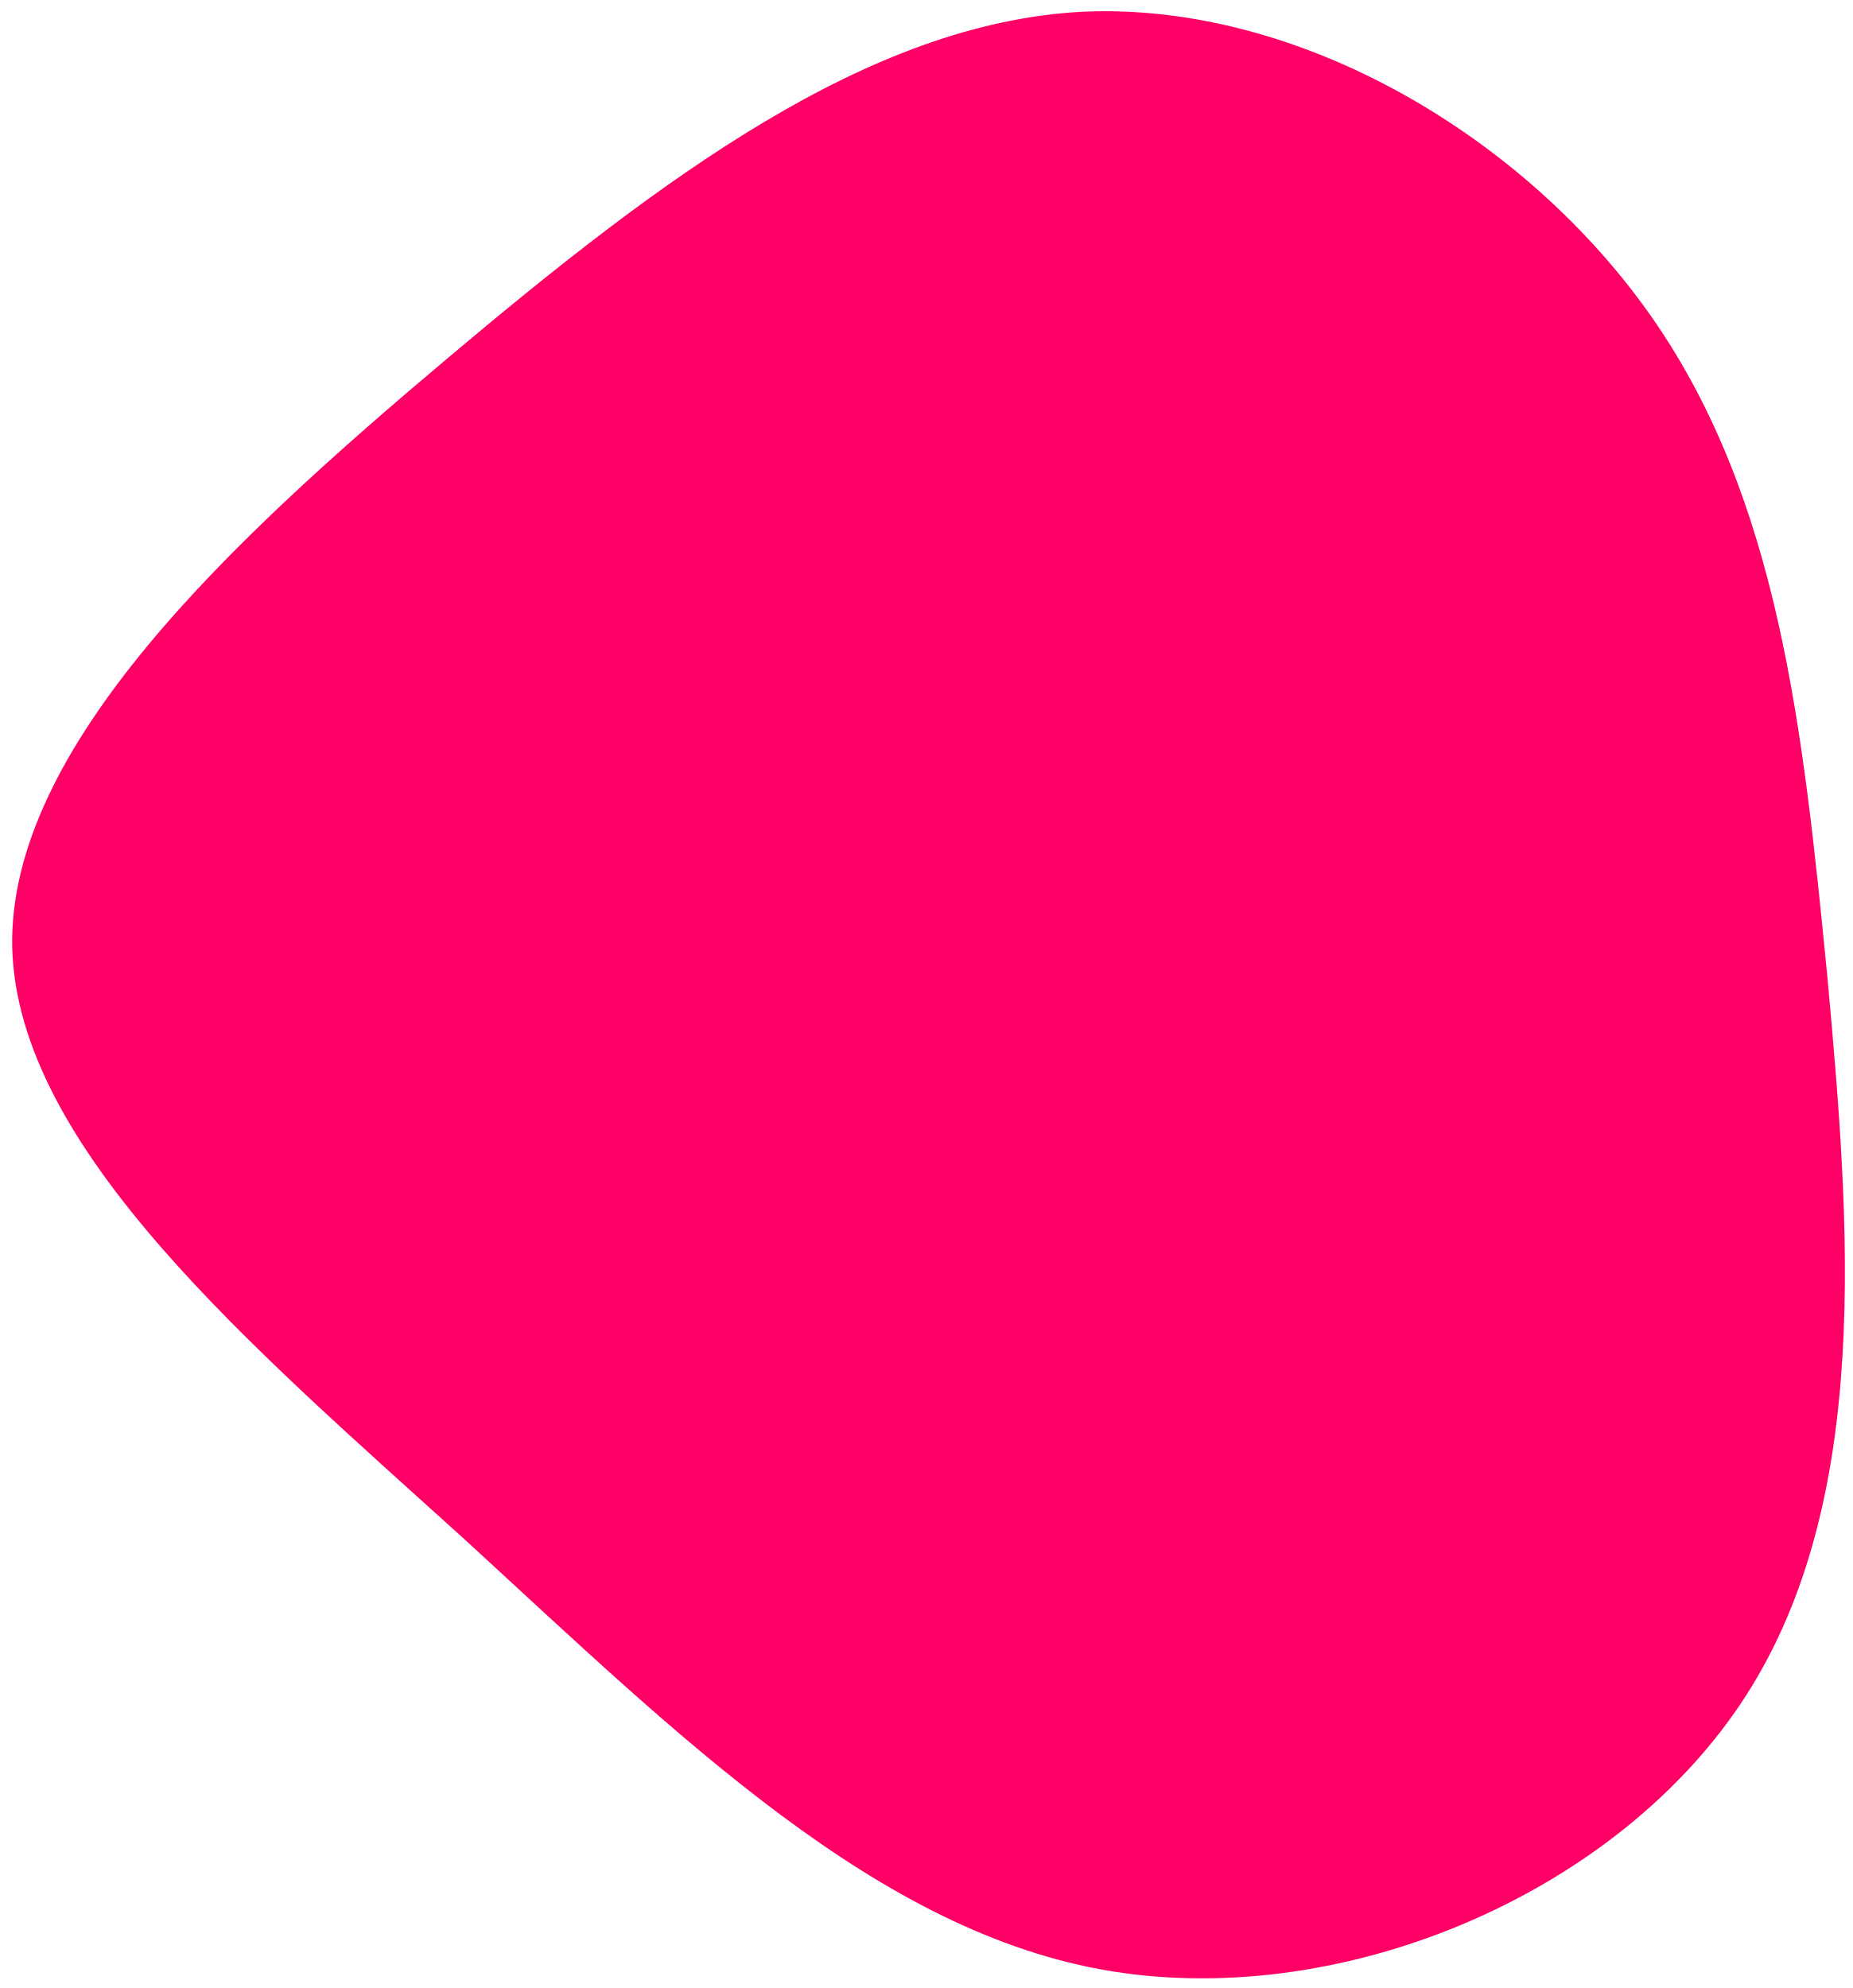
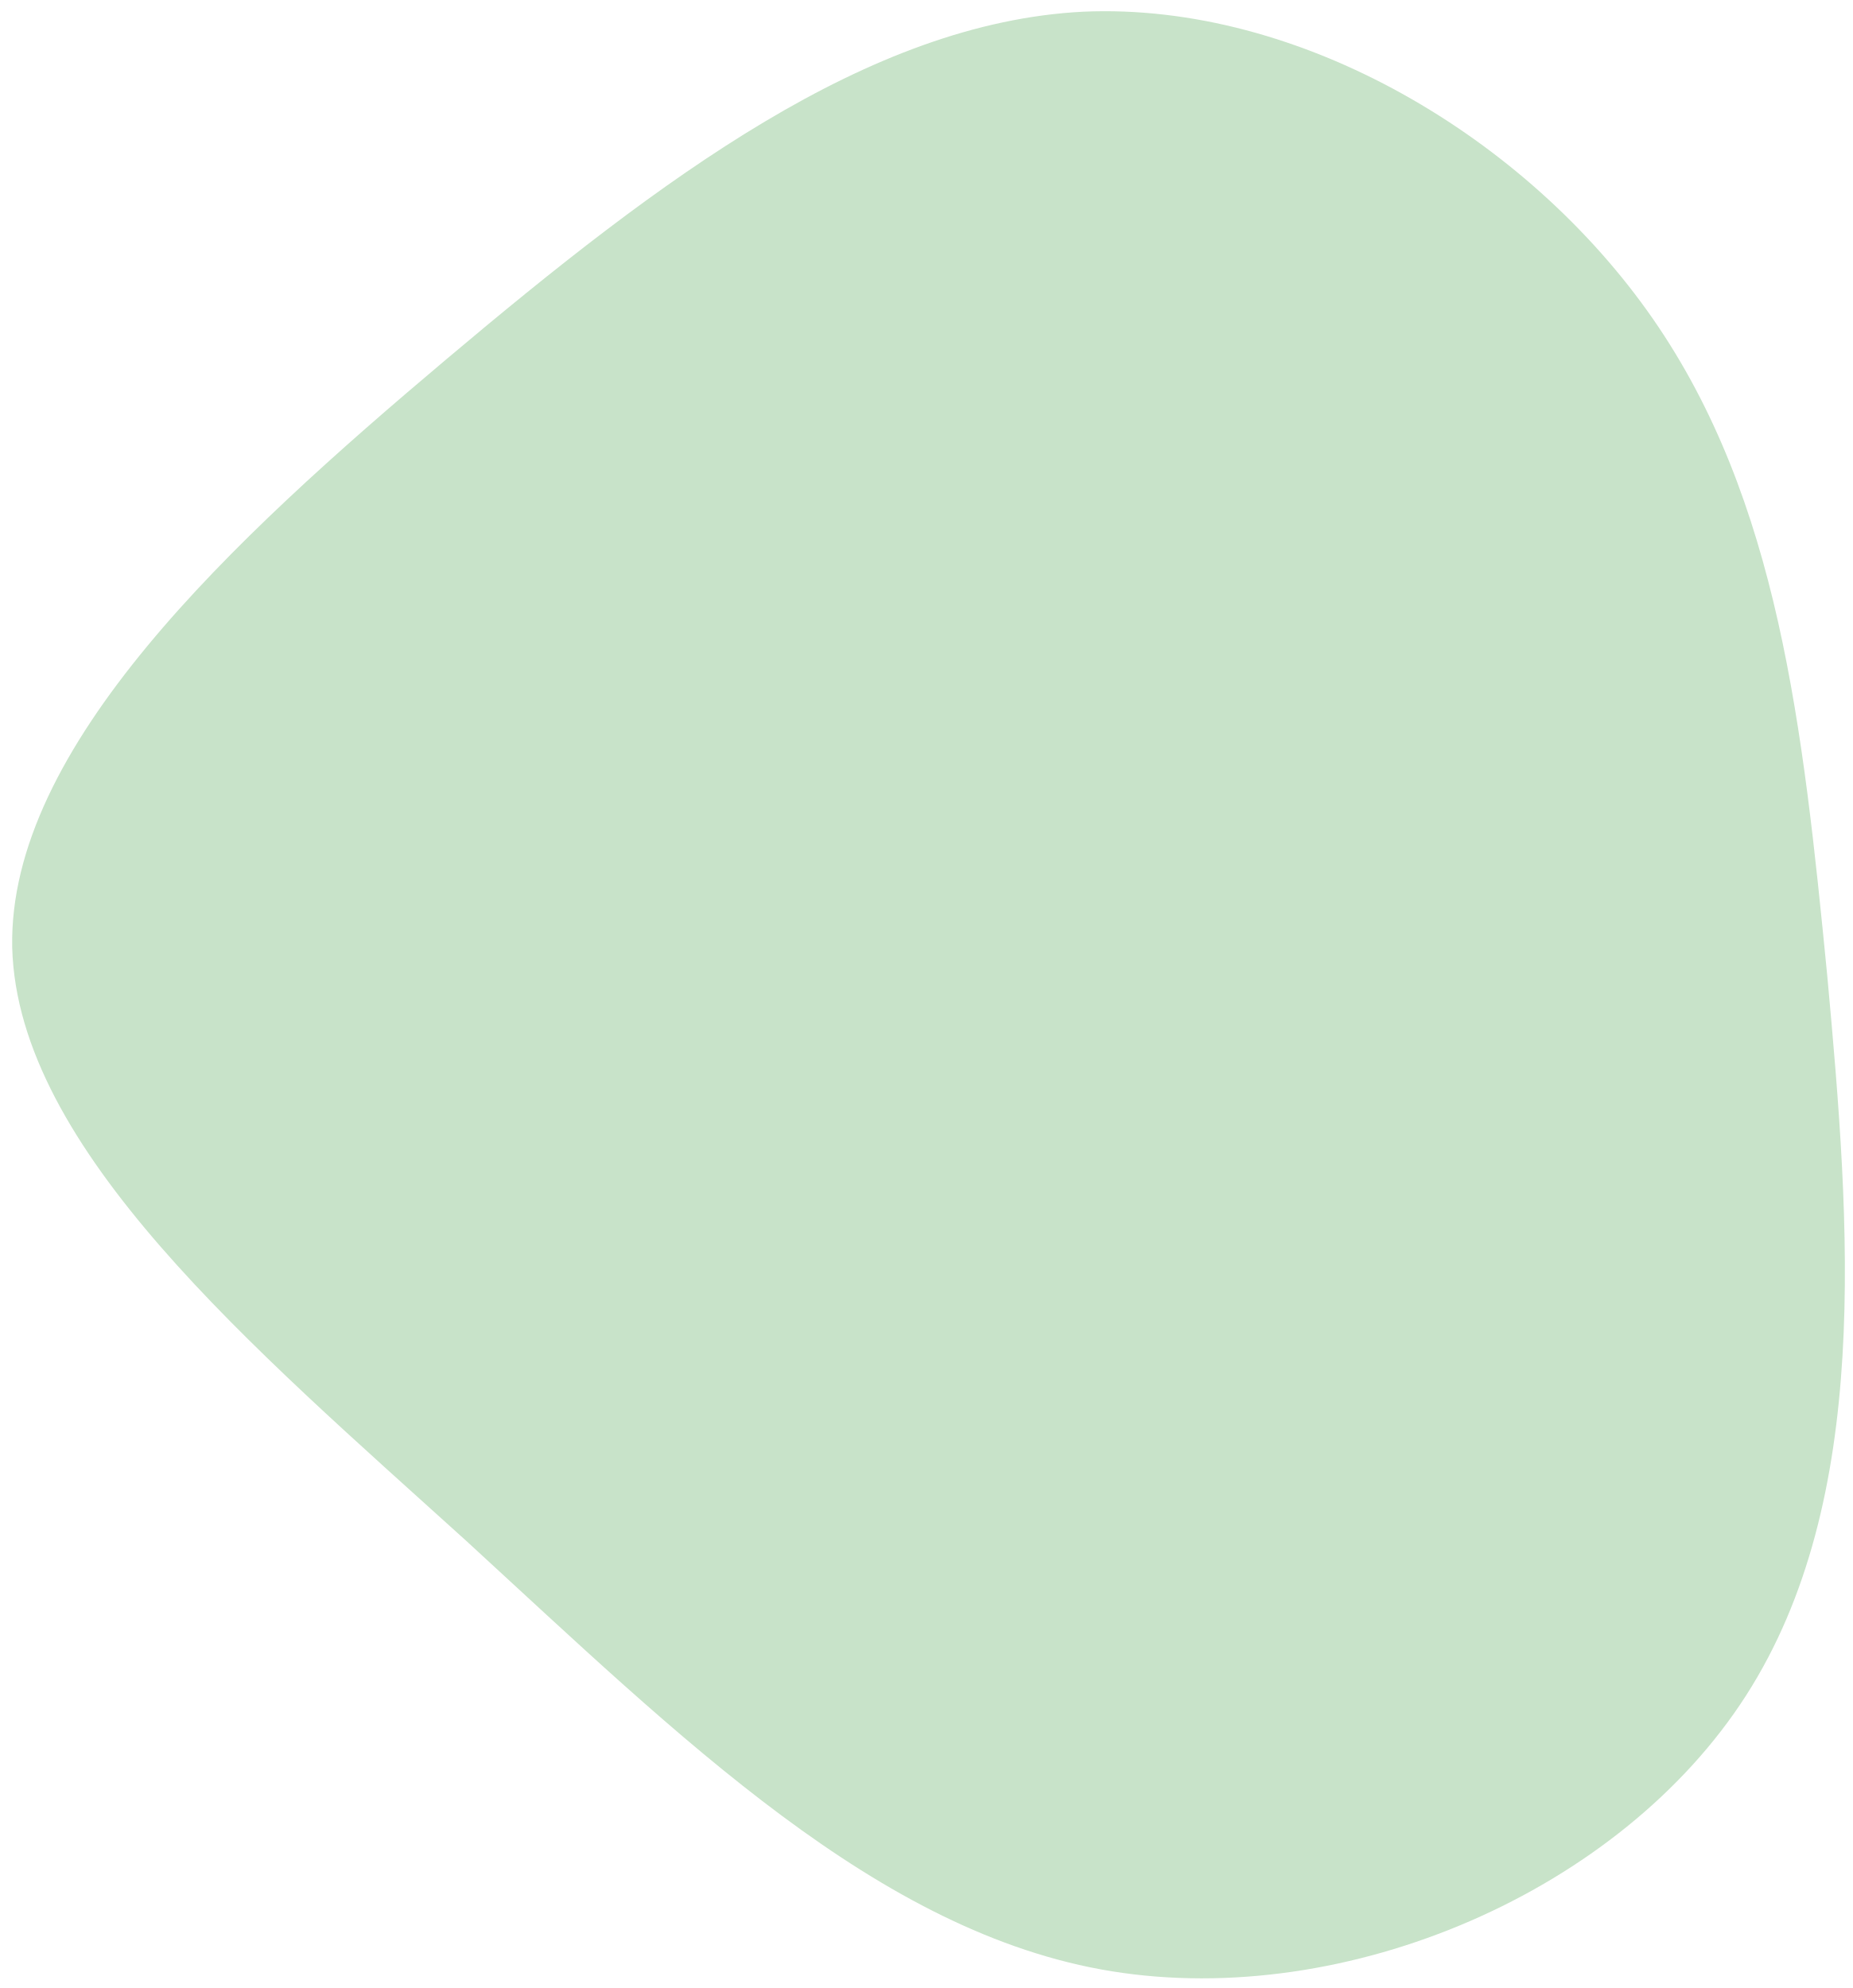
- <svg xmlns="http://www.w3.org/2000/svg" width="137" height="147" viewBox="0 0 137 147" fill="none">
-   <path d="M122.202 23.564C131.502 36.964 133.302 53.764 135.102 72.164C136.802 90.664 138.402 110.864 129.102 125.364C119.802 139.864 99.602 148.564 82.202 145.764C64.902 142.964 50.302 128.464 34.502 113.964C18.602 99.564 1.302 84.964 0.902 70.064C0.602 55.264 17.102 39.964 33.002 26.564C48.902 13.164 64.202 1.664 80.102 0.864C96.102 0.164 112.902 10.164 122.202 23.564Z" fill="#FF0066" />
+ <svg xmlns="http://www.w3.org/2000/svg" width="137" height="147" viewBox="0 0 137 147" fill="#C8E3C9">
+   <path d="M122.202 23.564C131.502 36.964 133.302 53.764 135.102 72.164C136.802 90.664 138.402 110.864 129.102 125.364C119.802 139.864 99.602 148.564 82.202 145.764C64.902 142.964 50.302 128.464 34.502 113.964C18.602 99.564 1.302 84.964 0.902 70.064C0.602 55.264 17.102 39.964 33.002 26.564C48.902 13.164 64.202 1.664 80.102 0.864C96.102 0.164 112.902 10.164 122.202 23.564Z" />
</svg>
